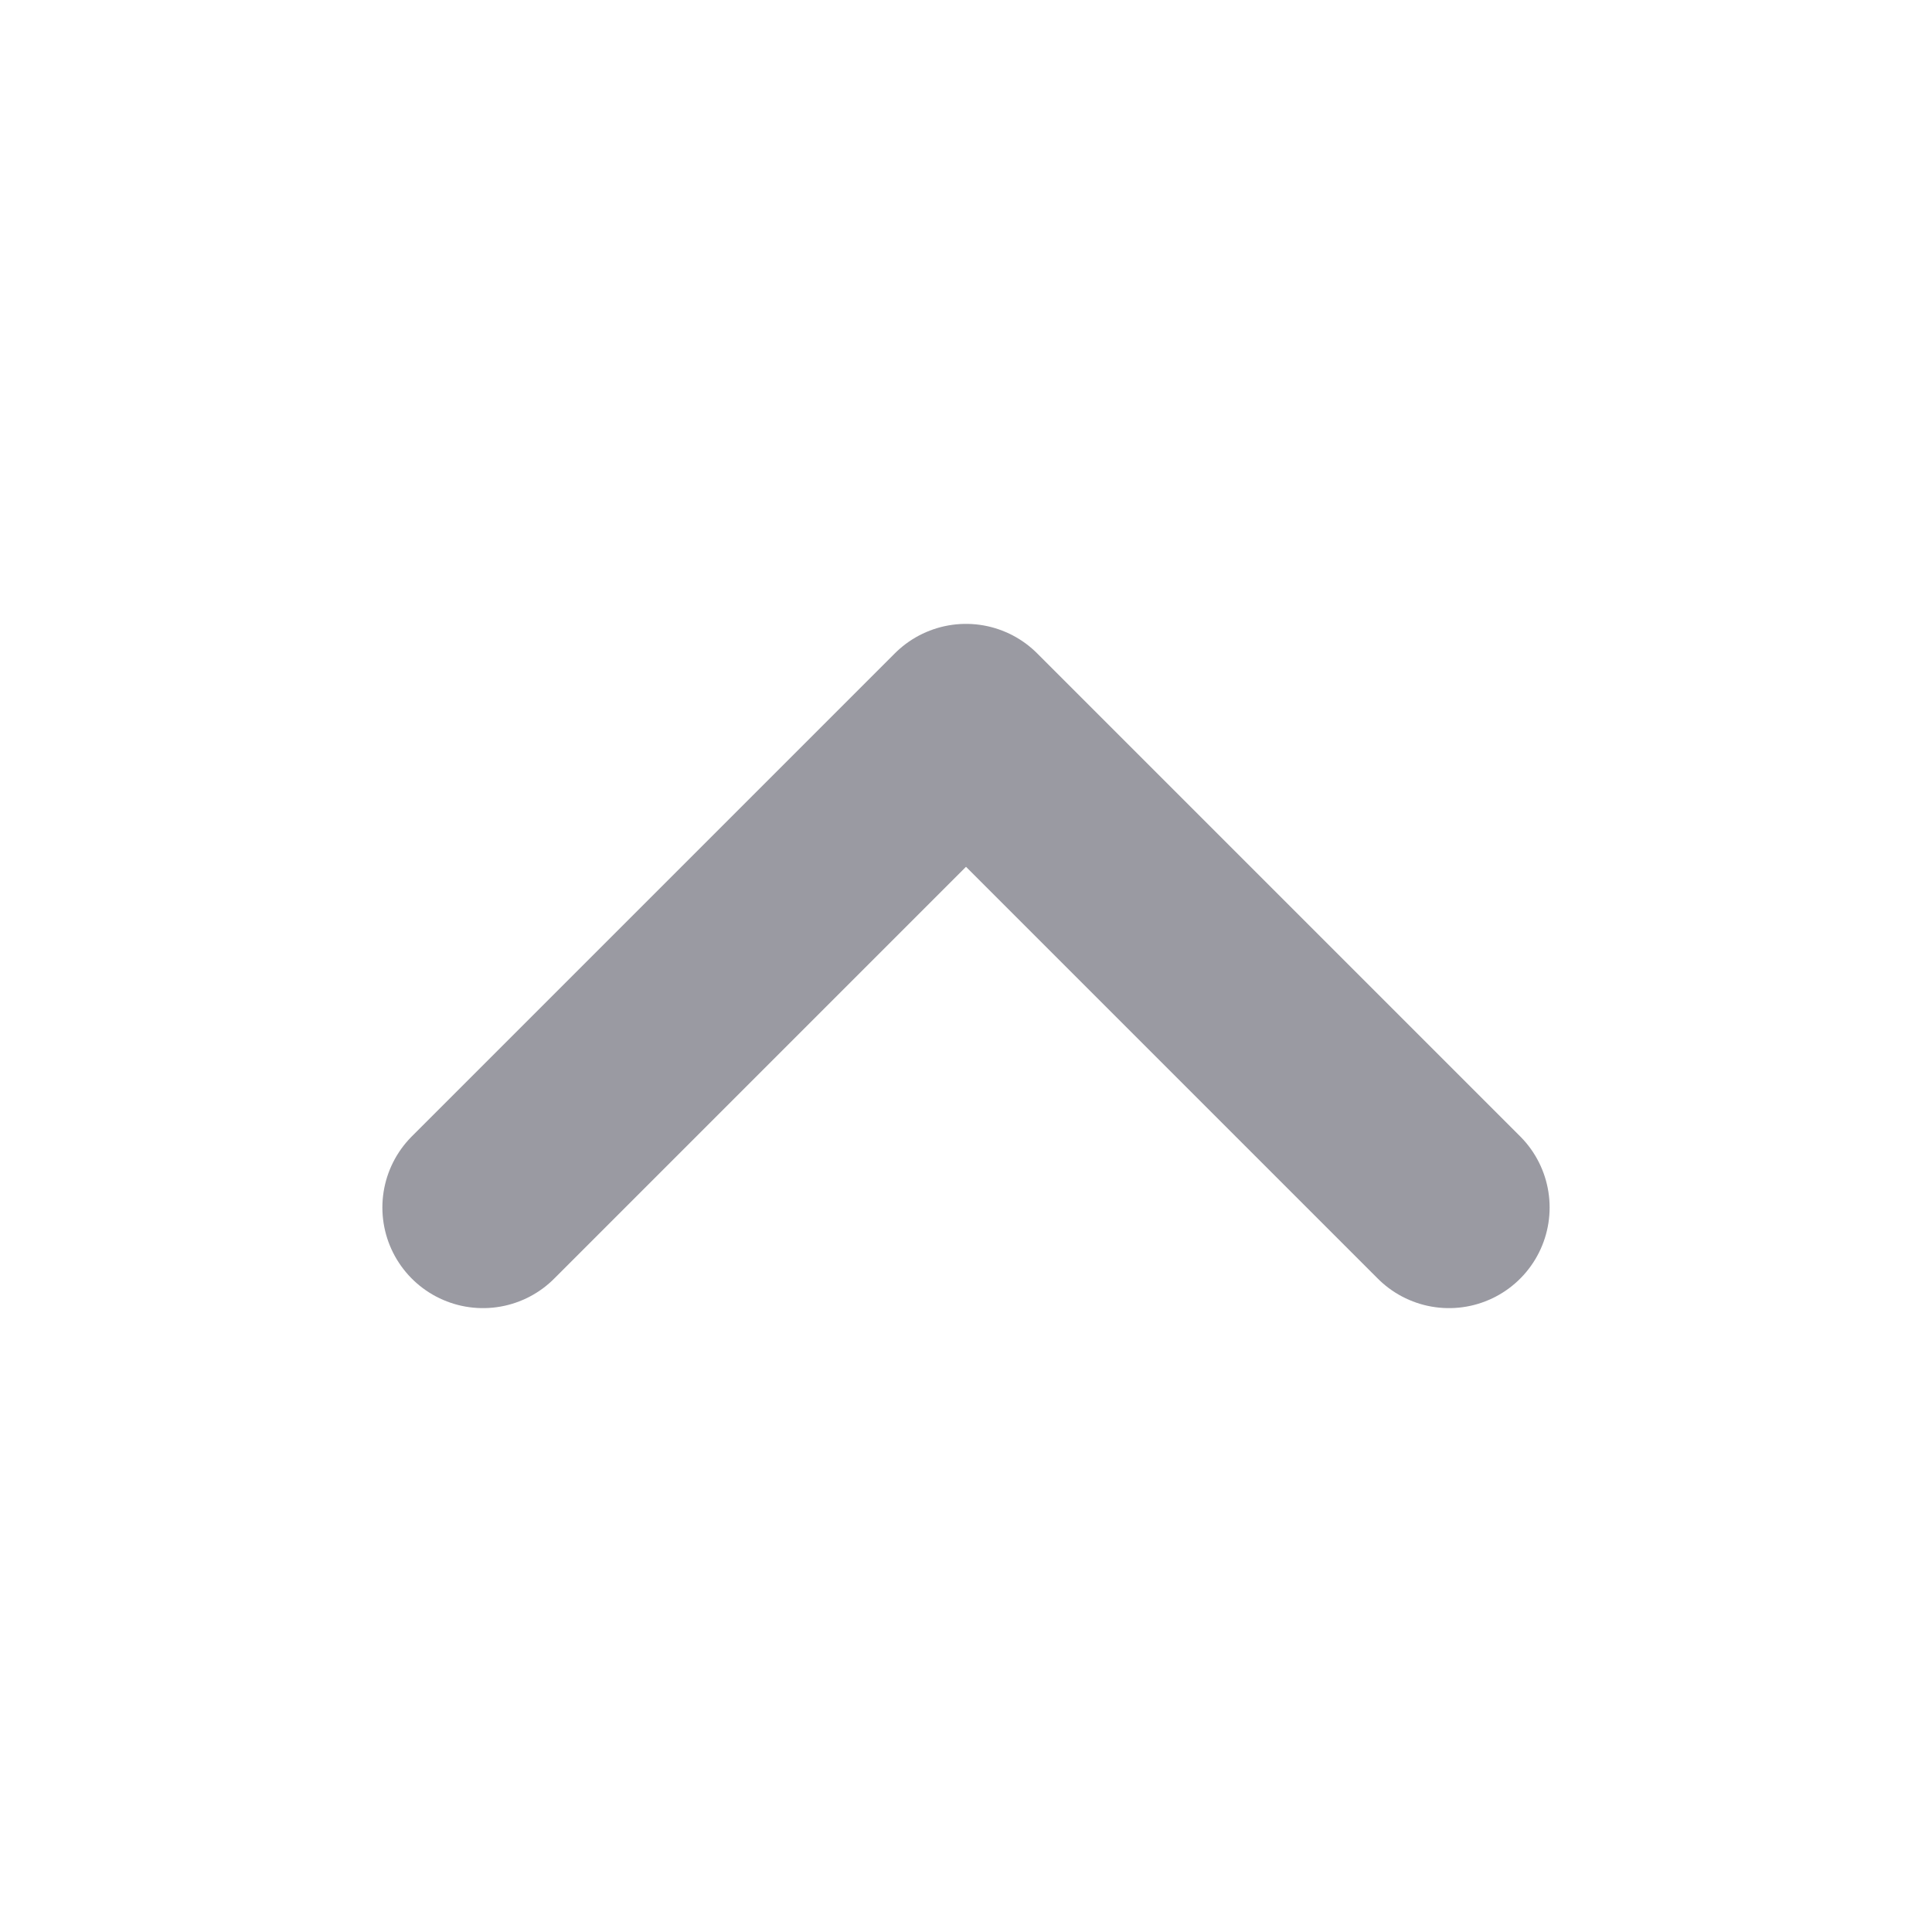
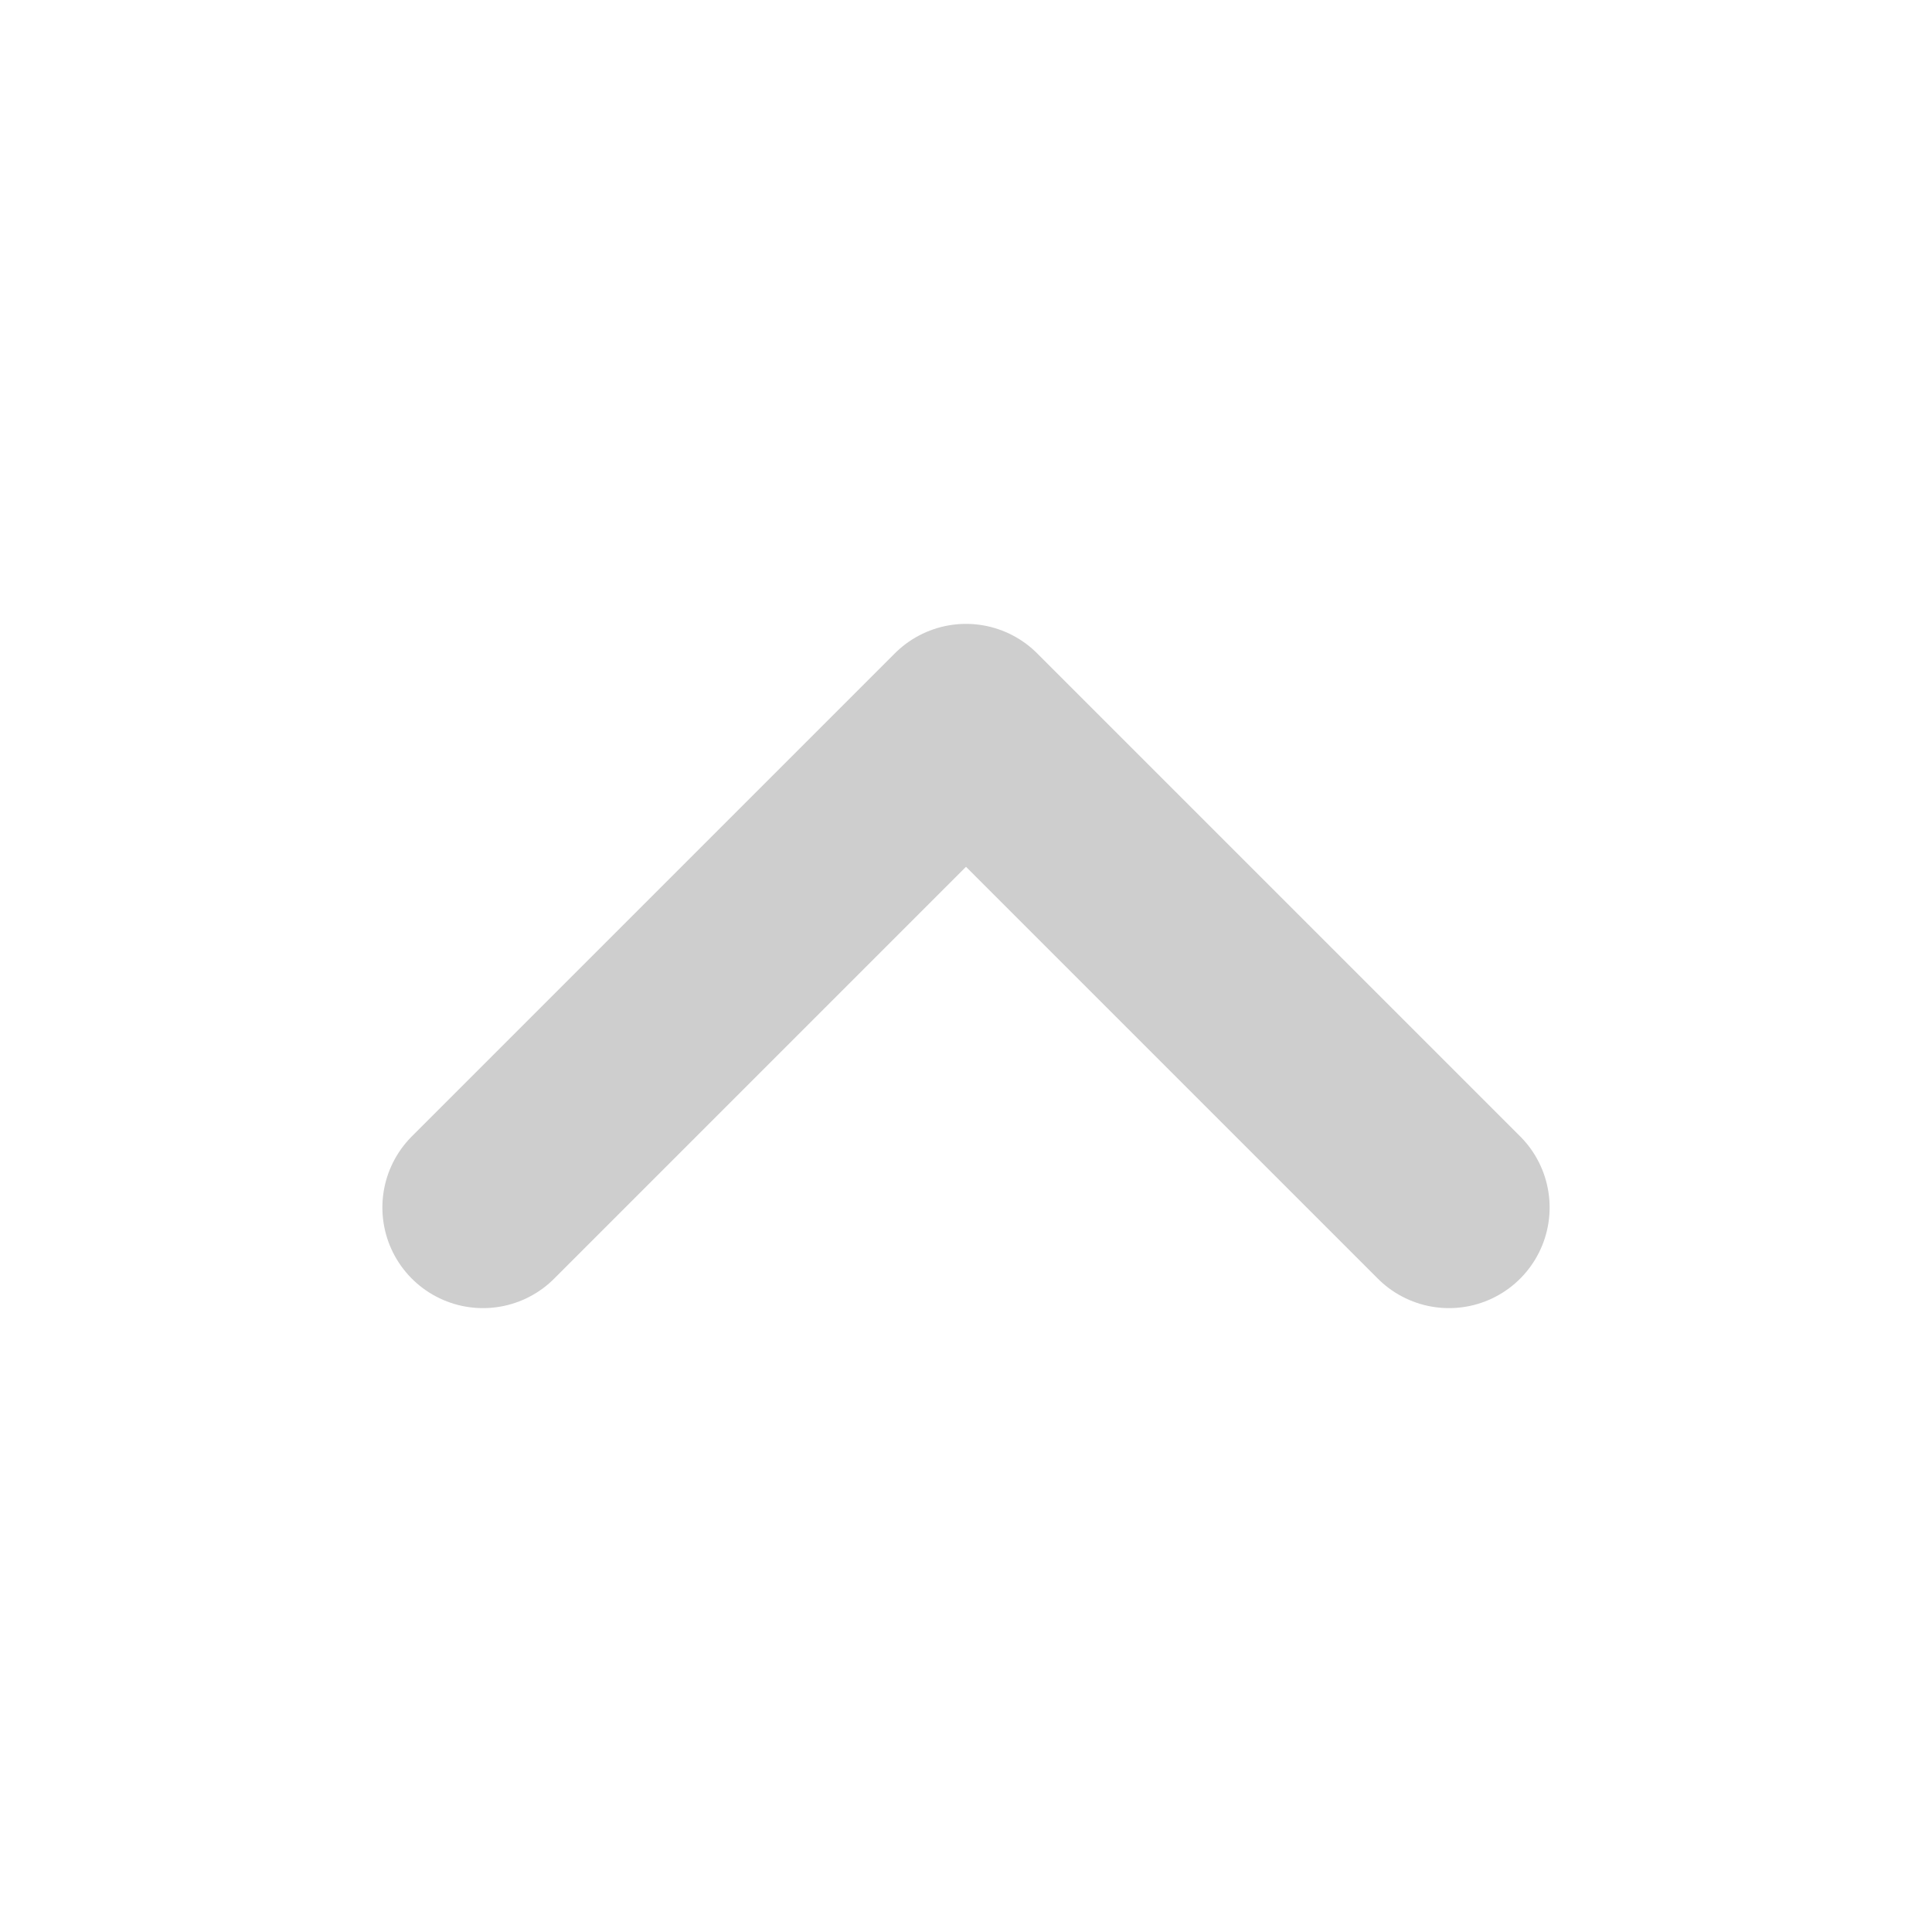
- <svg xmlns="http://www.w3.org/2000/svg" width="24" height="24" viewBox="0 0 24 24" fill="none" stroke="#9a9aa2" stroke-width="2.5" stroke-linecap="round" stroke-linejoin="round">
+ <svg xmlns="http://www.w3.org/2000/svg" width="24" height="24" viewBox="0 0 24 24" fill="none" stroke="#cecece" stroke-width="2.5" stroke-linecap="round" stroke-linejoin="round">
  <path d="M6 15l6-6 6 6" />
</svg>
